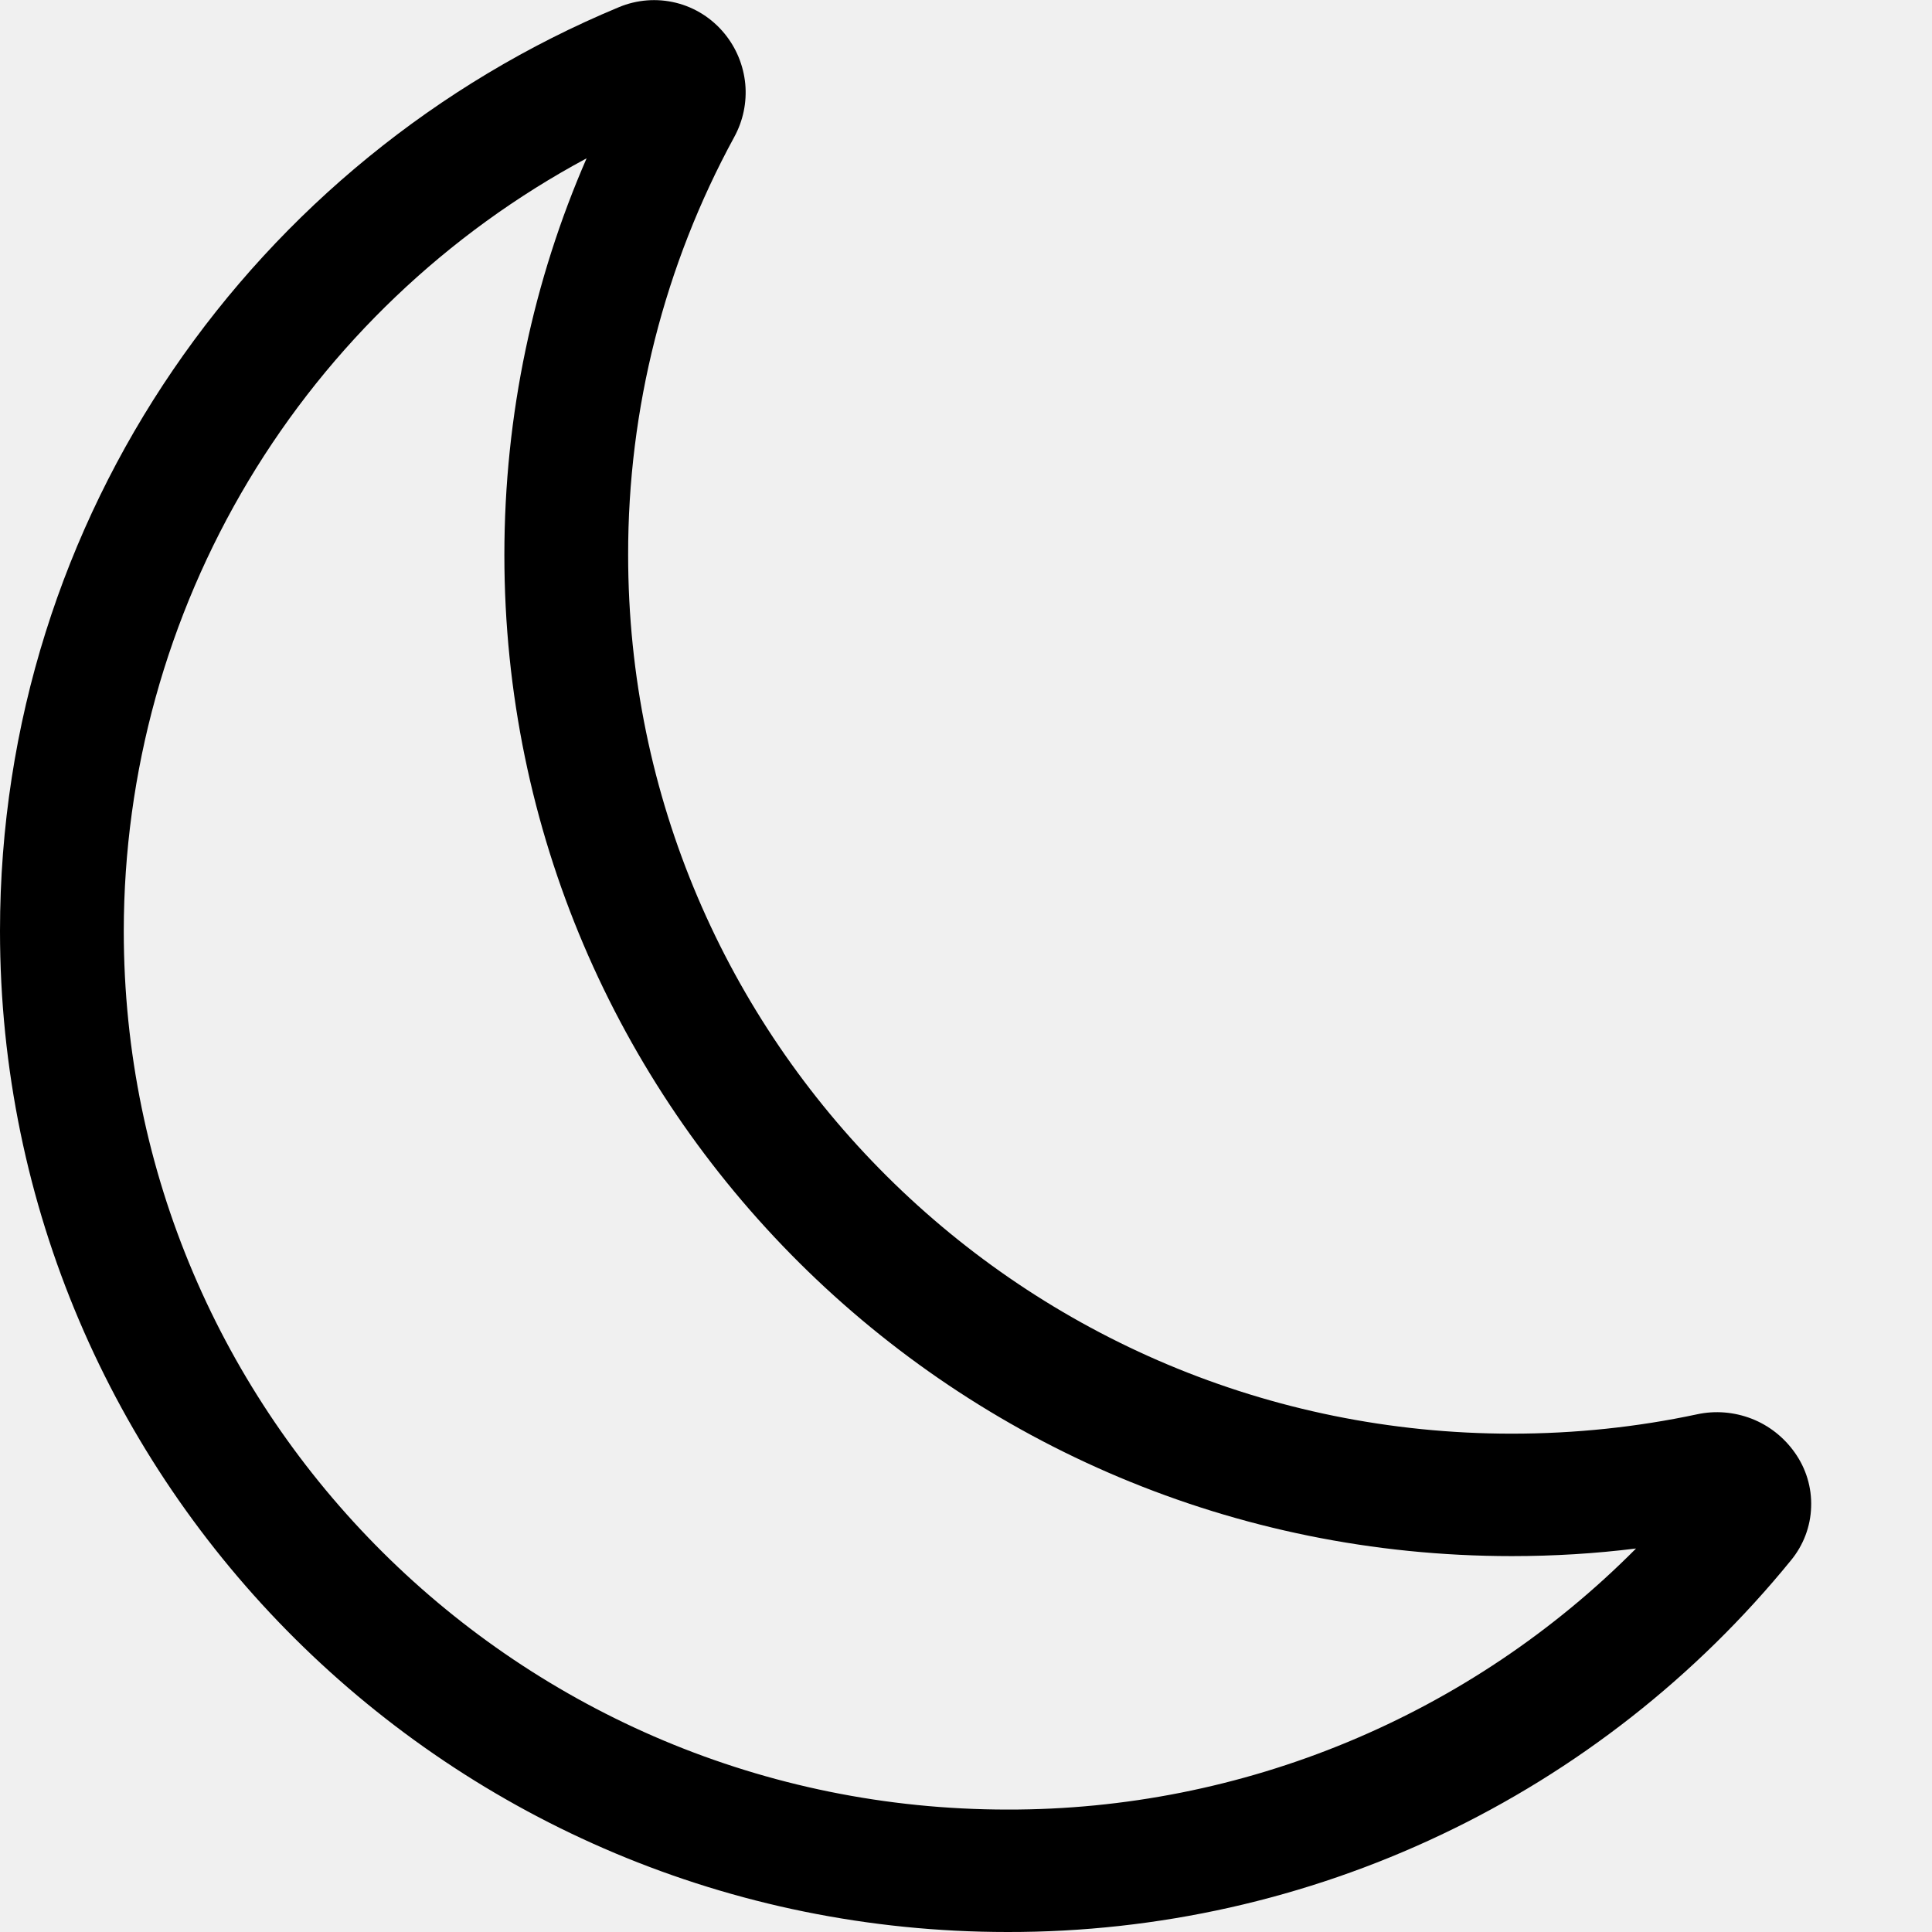
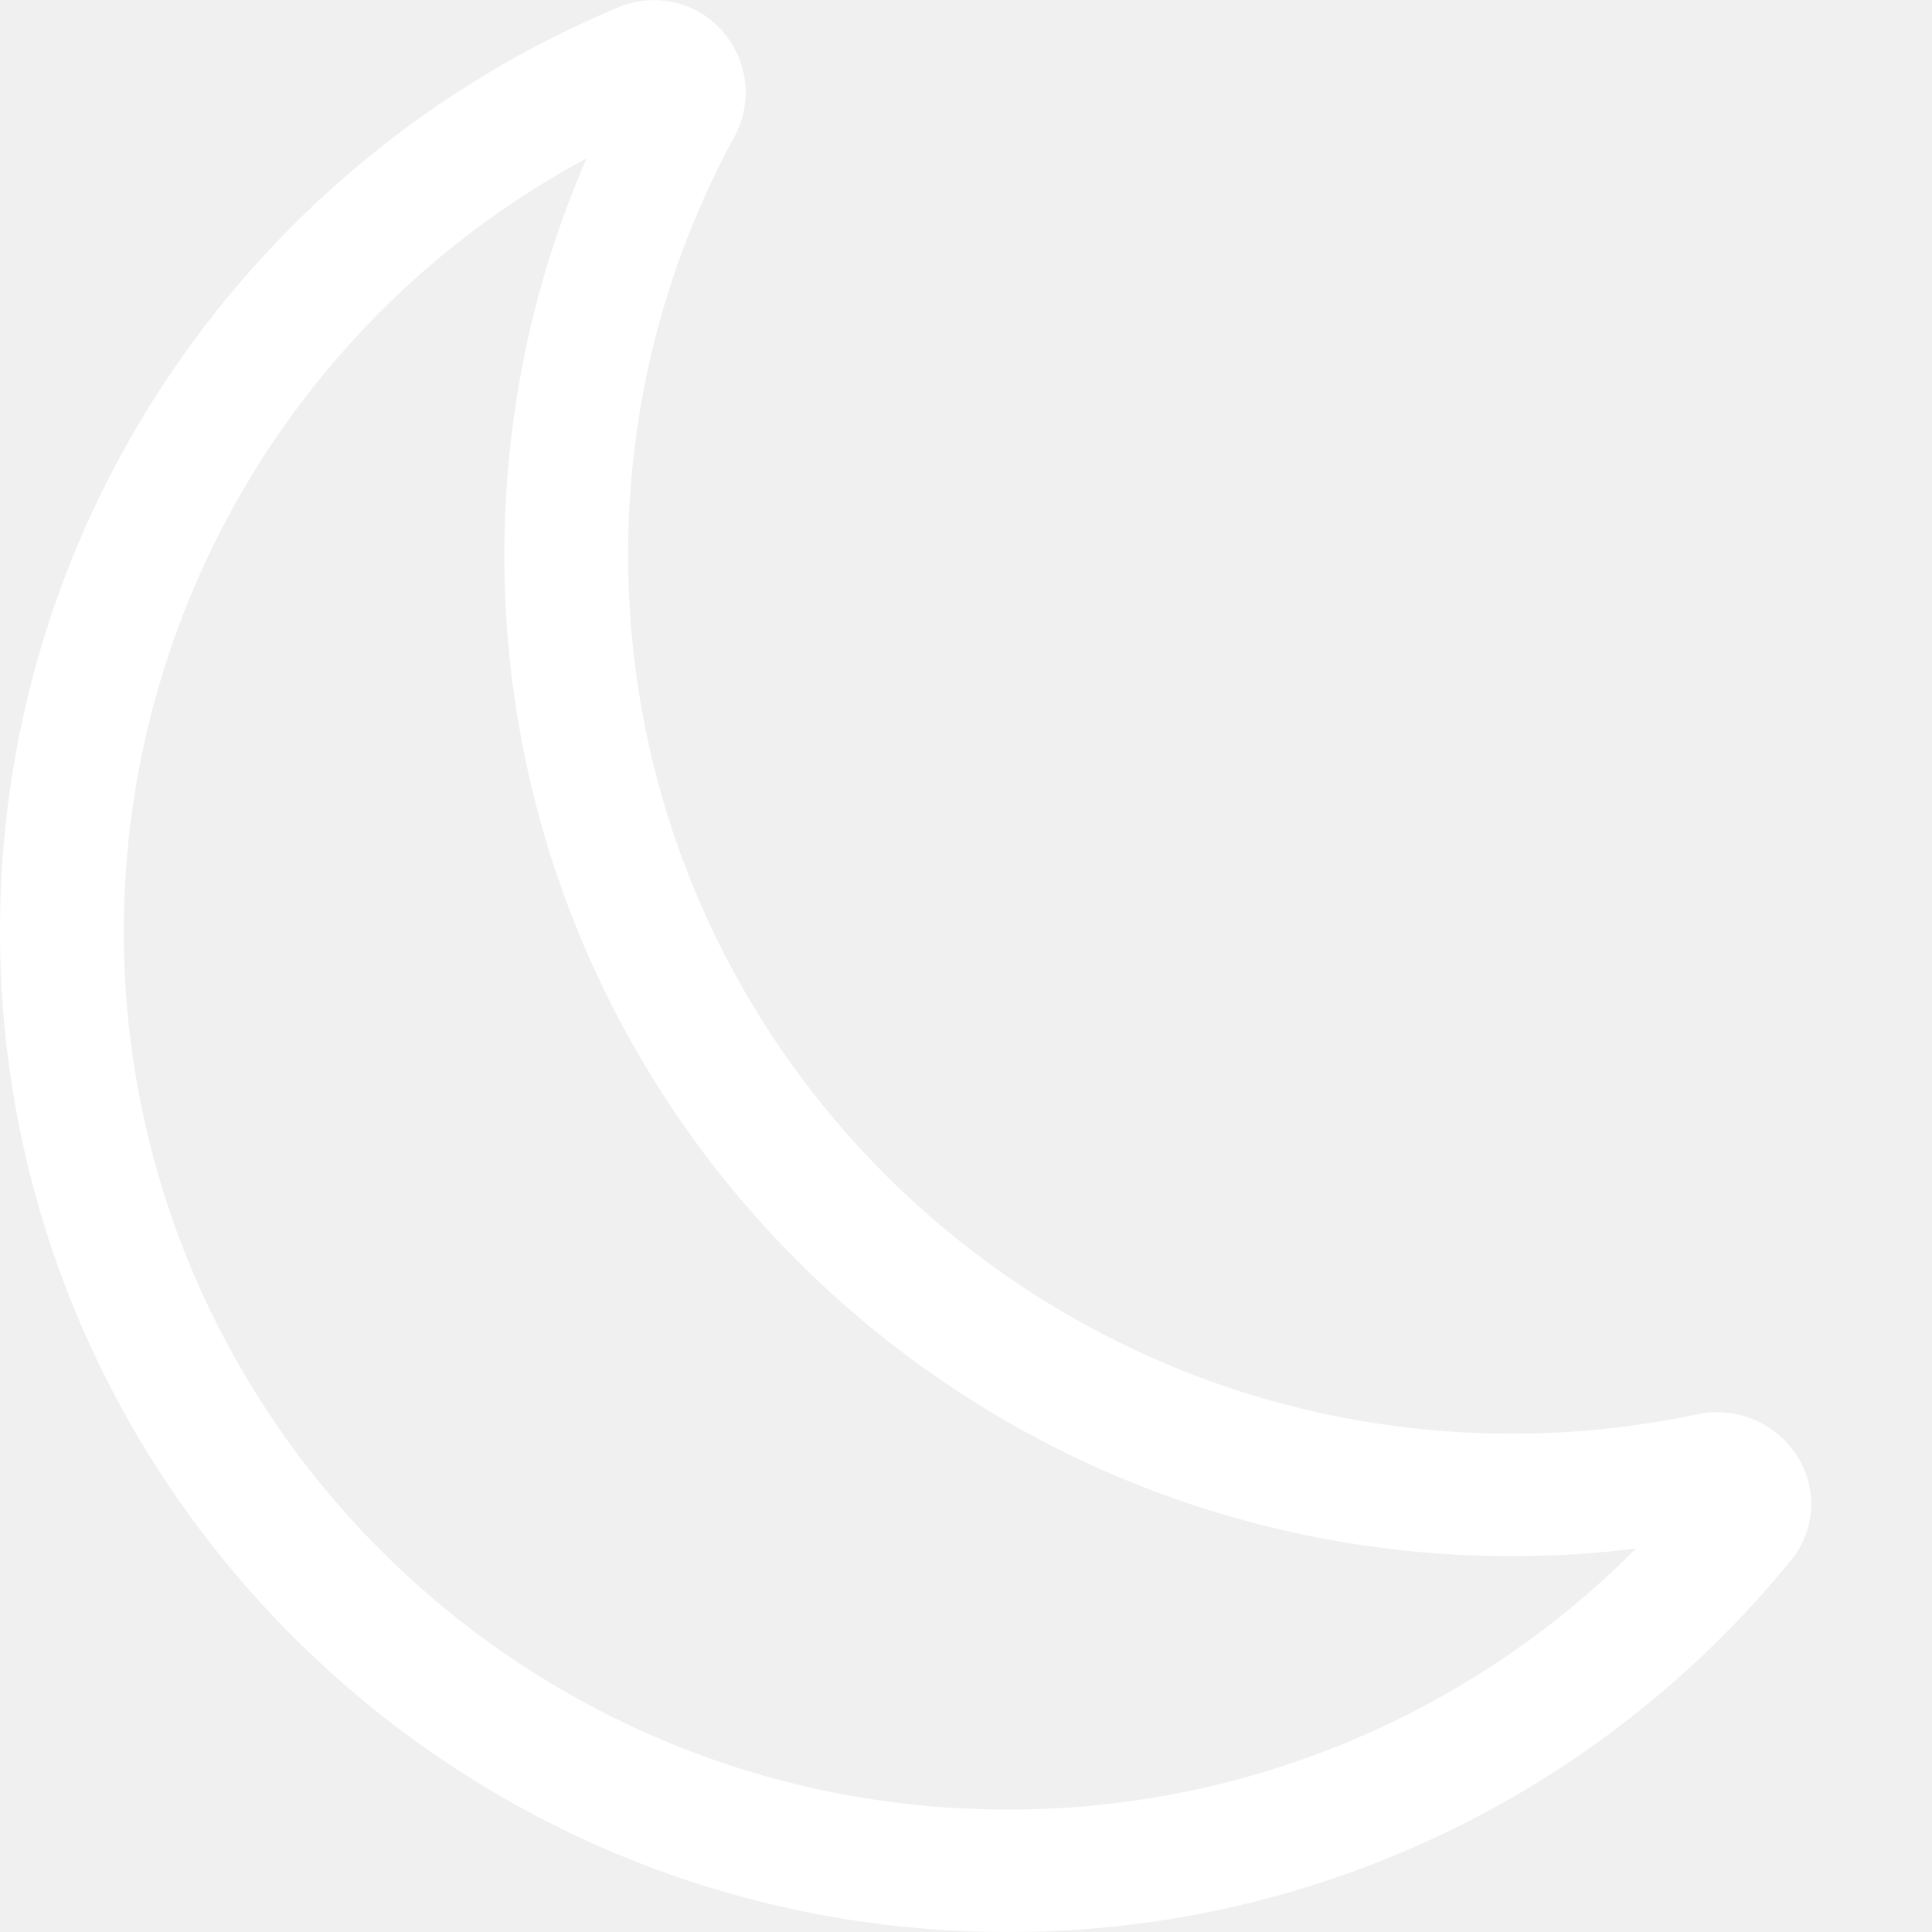
- <svg xmlns="http://www.w3.org/2000/svg" width="16" height="16" viewBox="0 0 16 16" fill="none">
+ <svg xmlns="http://www.w3.org/2000/svg" width="32" height="32" viewBox="0 0 16 16" fill="none">
  <g clip-path="url(#clip0)">
-     <path d="M6 0.278C6.098 0.397 6.157 0.542 6.172 0.695C6.186 0.848 6.154 1.001 6.08 1.136C5.502 2.197 5.2 3.387 5.202 4.596C5.202 8.617 8.48 11.873 12.52 11.873C13.047 11.873 13.56 11.818 14.053 11.713C14.204 11.68 14.361 11.693 14.506 11.749C14.65 11.805 14.774 11.903 14.863 12.029C14.957 12.161 15.005 12.319 14.999 12.481C14.994 12.642 14.935 12.797 14.832 12.922C14.048 13.885 13.058 14.662 11.936 15.194C10.813 15.727 9.586 16.002 8.344 16C3.734 16 0 12.286 0 7.71C0 4.266 2.114 1.312 5.124 0.06C5.274 -0.003 5.44 -0.016 5.598 0.023C5.756 0.062 5.897 0.152 6 0.278V0.278ZM4.858 1.311C3.701 1.932 2.733 2.855 2.058 3.981C1.383 5.108 1.026 6.397 1.025 7.71C1.025 11.73 4.304 14.986 8.344 14.986C9.311 14.988 10.27 14.797 11.163 14.426C12.056 14.055 12.867 13.511 13.549 12.824C13.212 12.866 12.869 12.887 12.52 12.887C7.91 12.887 4.177 9.173 4.177 4.597C4.177 3.43 4.419 2.319 4.858 1.311V1.311Z" fill="black" />
+     <path d="M6 0.278C6.098 0.397 6.157 0.542 6.172 0.695C6.186 0.848 6.154 1.001 6.08 1.136C5.502 2.197 5.2 3.387 5.202 4.596C5.202 8.617 8.48 11.873 12.52 11.873C13.047 11.873 13.56 11.818 14.053 11.713C14.204 11.68 14.361 11.693 14.506 11.749C14.65 11.805 14.774 11.903 14.863 12.029C14.957 12.161 15.005 12.319 14.999 12.481C14.994 12.642 14.935 12.797 14.832 12.922C14.048 13.885 13.058 14.662 11.936 15.194C10.813 15.727 9.586 16.002 8.344 16C3.734 16 0 12.286 0 7.71C0 4.266 2.114 1.312 5.124 0.06C5.274 -0.003 5.44 -0.016 5.598 0.023C5.756 0.062 5.897 0.152 6 0.278V0.278ZM4.858 1.311C3.701 1.932 2.733 2.855 2.058 3.981C1.383 5.108 1.026 6.397 1.025 7.71C1.025 11.73 4.304 14.986 8.344 14.986C9.311 14.988 10.27 14.797 11.163 14.426C12.056 14.055 12.867 13.511 13.549 12.824C13.212 12.866 12.869 12.887 12.52 12.887C7.91 12.887 4.177 9.173 4.177 4.597C4.177 3.43 4.419 2.319 4.858 1.311V1.311Z" fill="white" />
  </g>
  <defs>
    <clipPath id="clip0">
      <rect width="16" height="16" fill="white" />
    </clipPath>
  </defs>
</svg>
